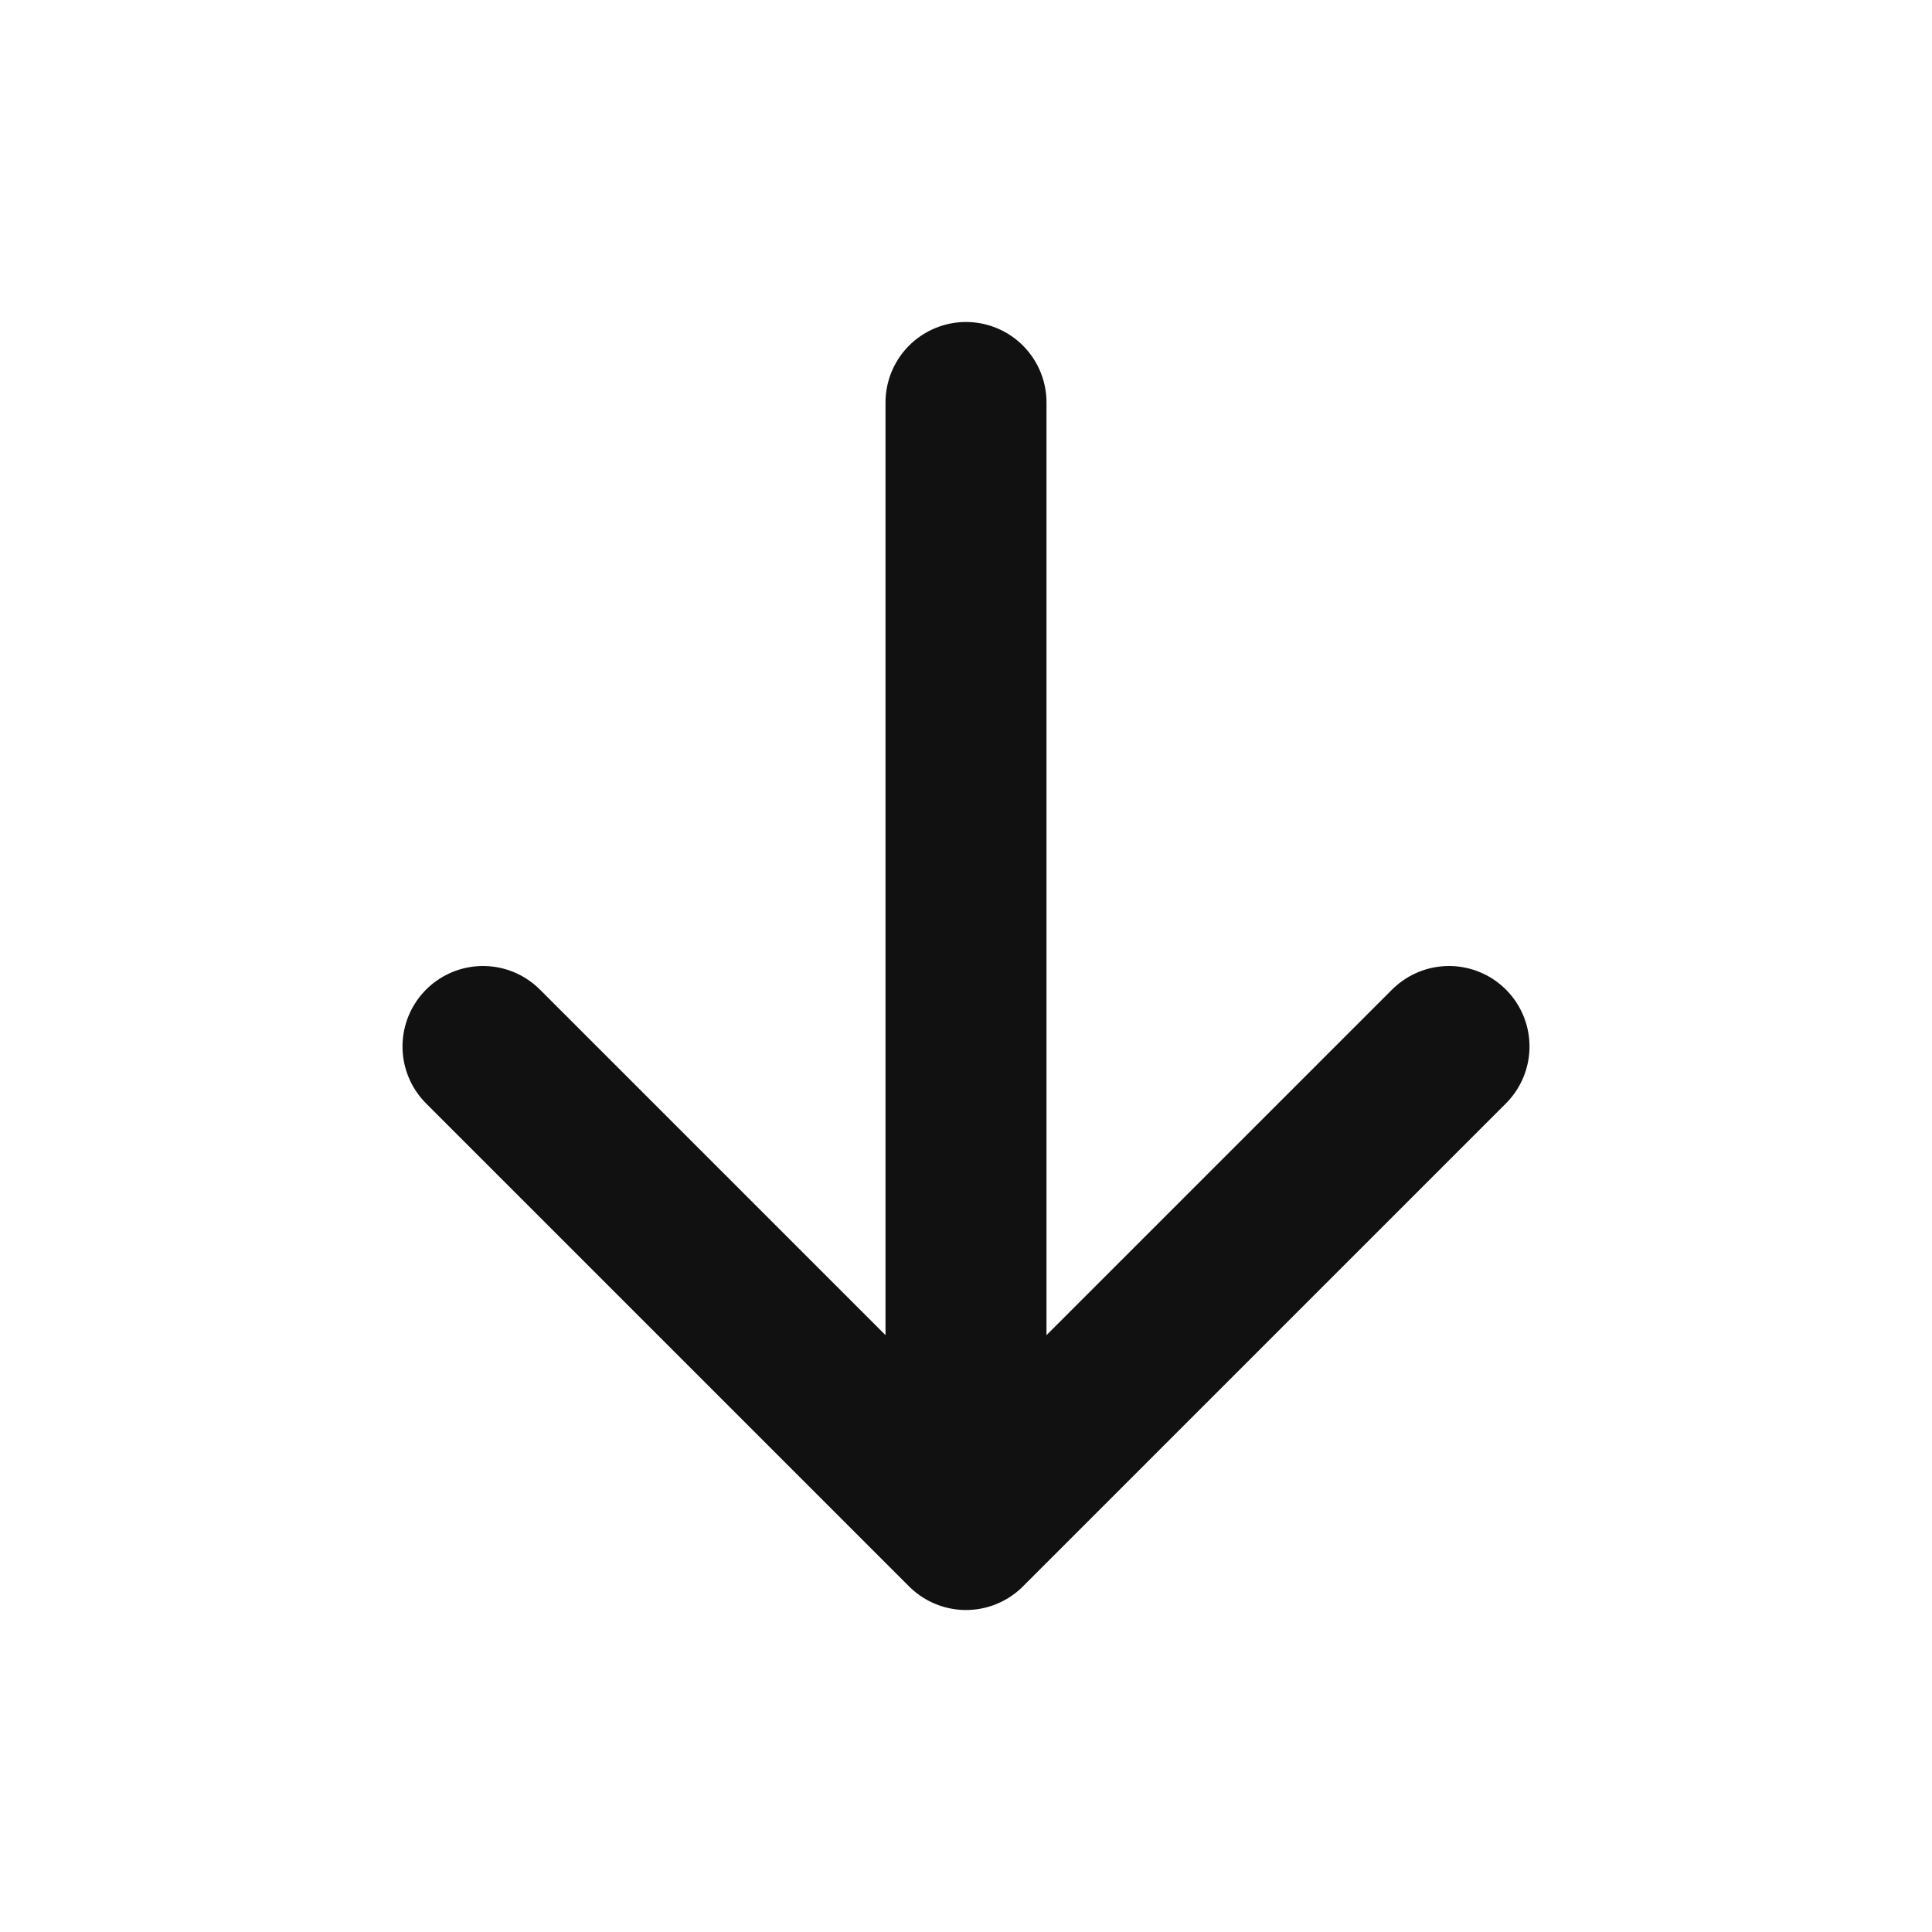
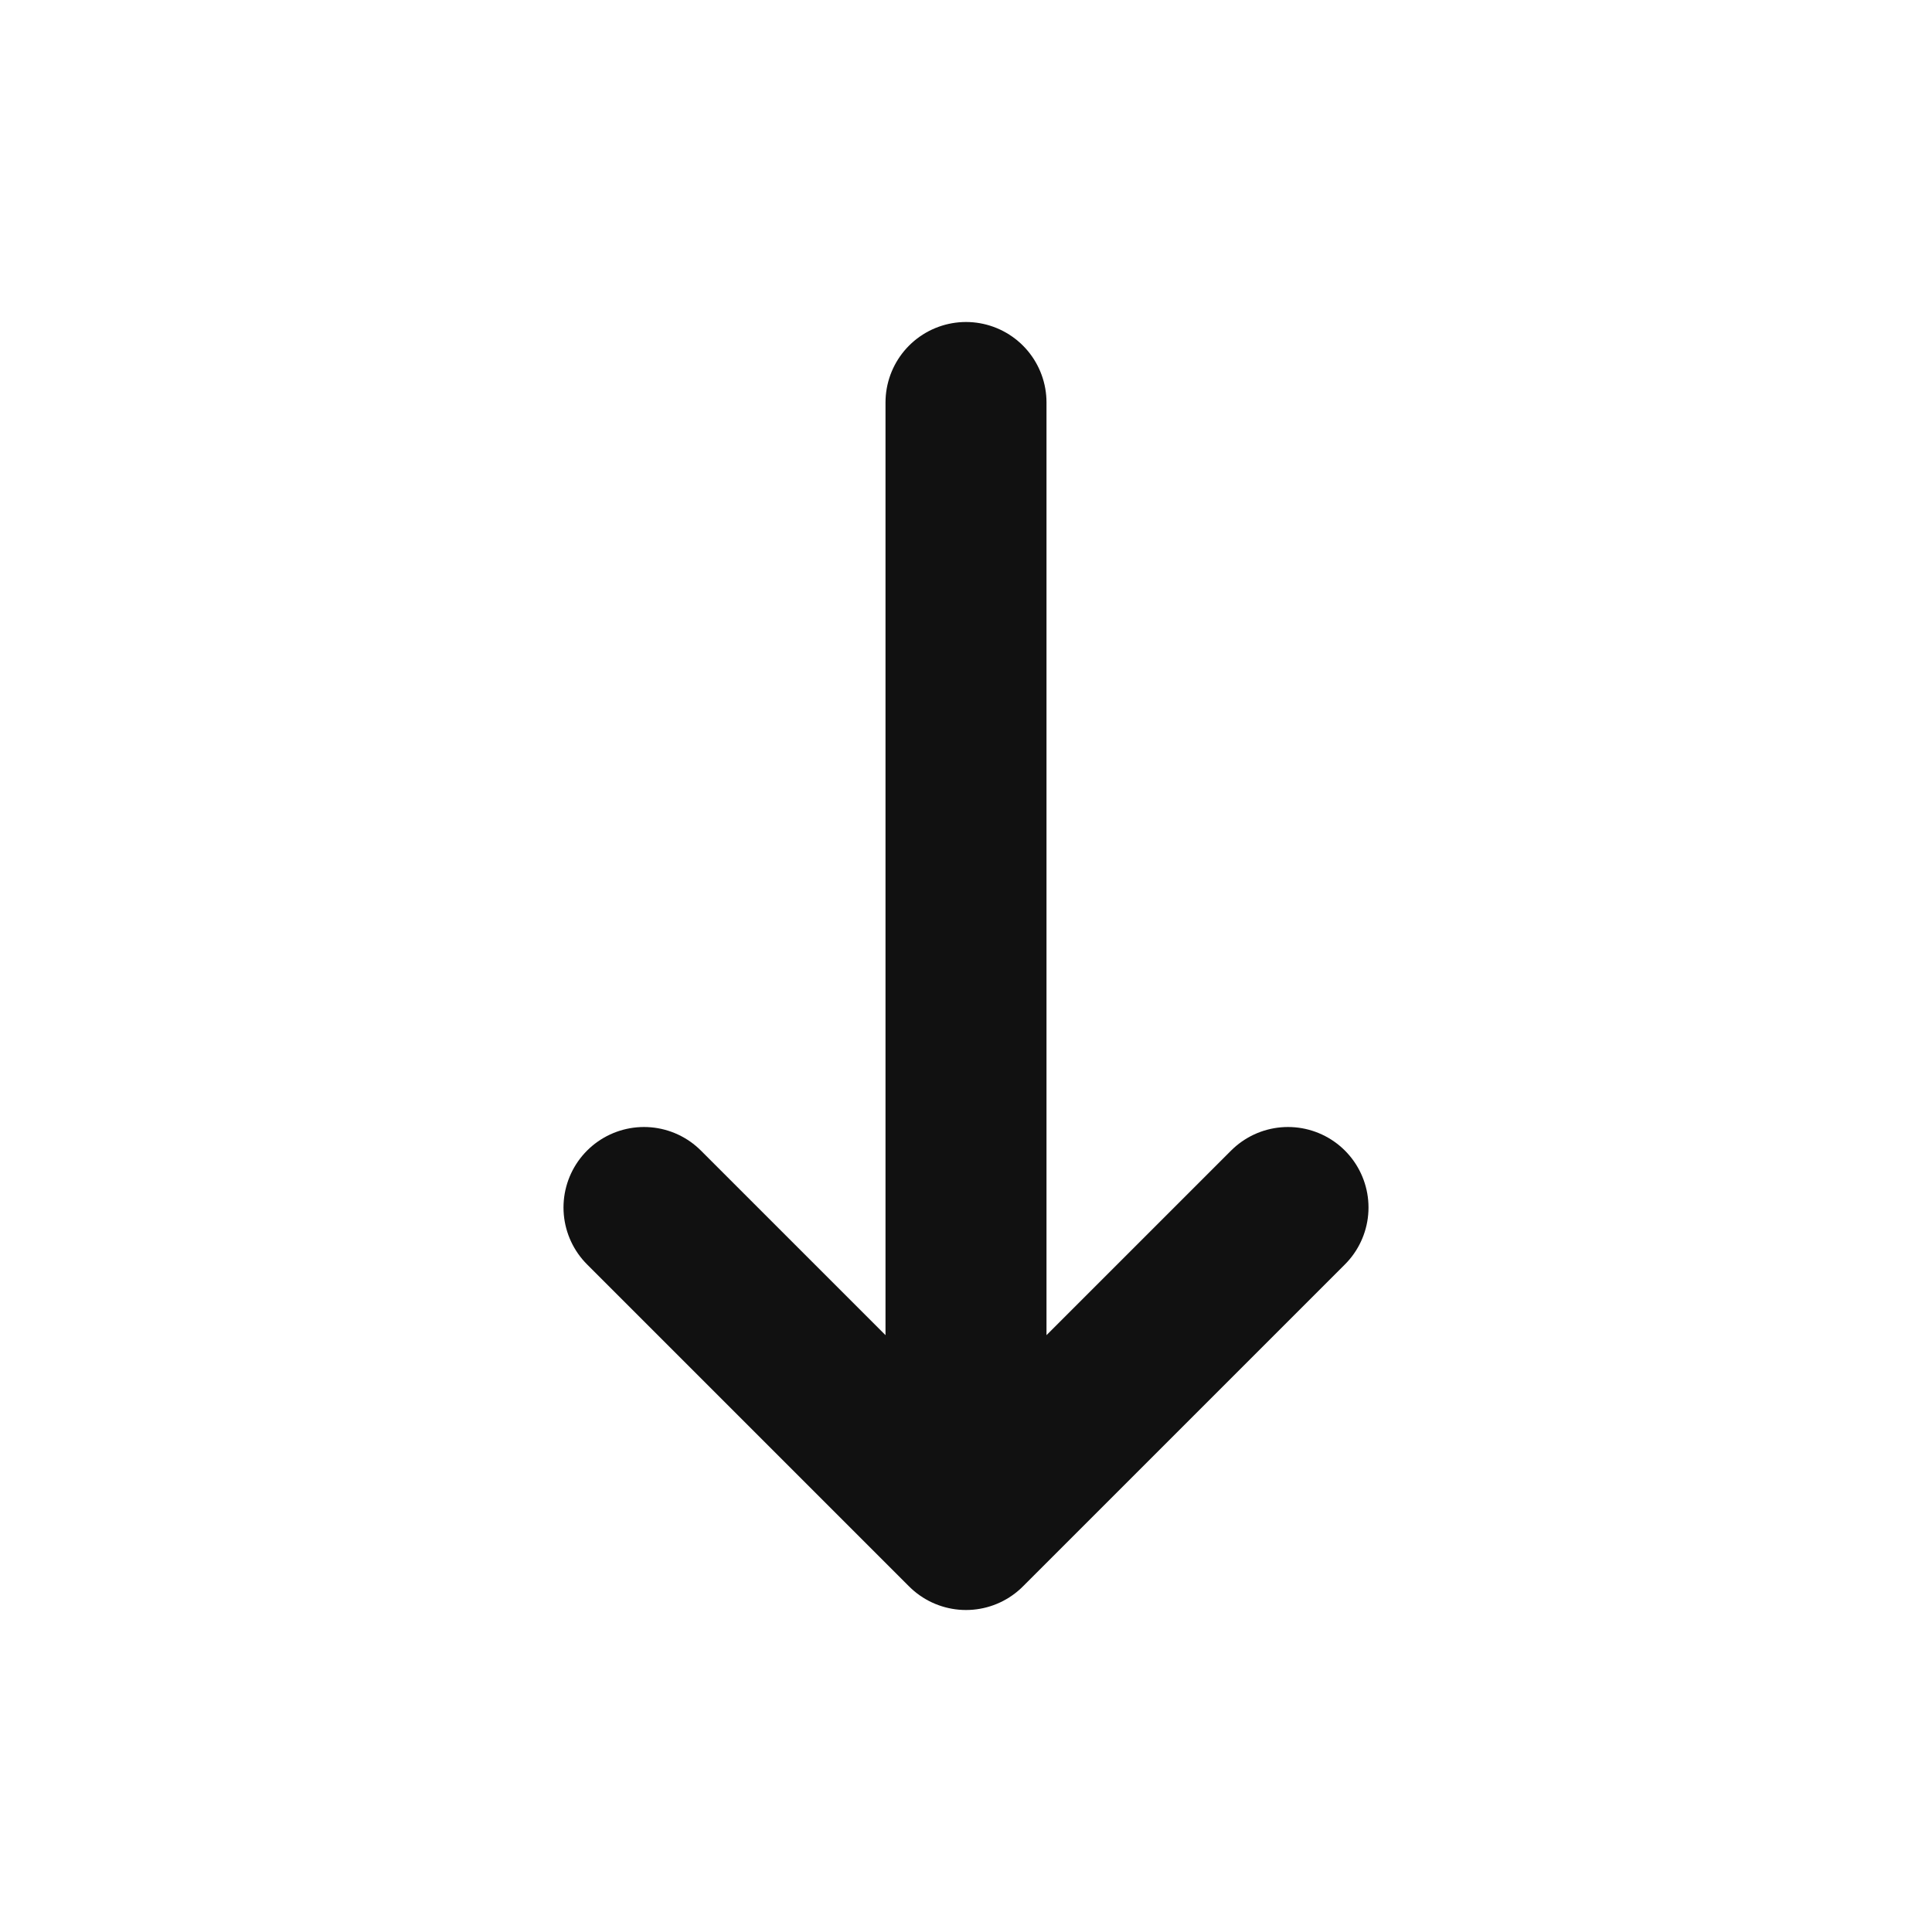
<svg xmlns="http://www.w3.org/2000/svg" width="16" height="16" viewBox="0 0 24 24" fill="none" stroke="#111111" stroke-width="2" stroke-linecap="round" stroke-linejoin="round">
-   <path d="M12 5v14M6 13l6 6 6-6" />
+   <path d="M12 5L12 19M8 15L12 19L16 15" />
</svg>
